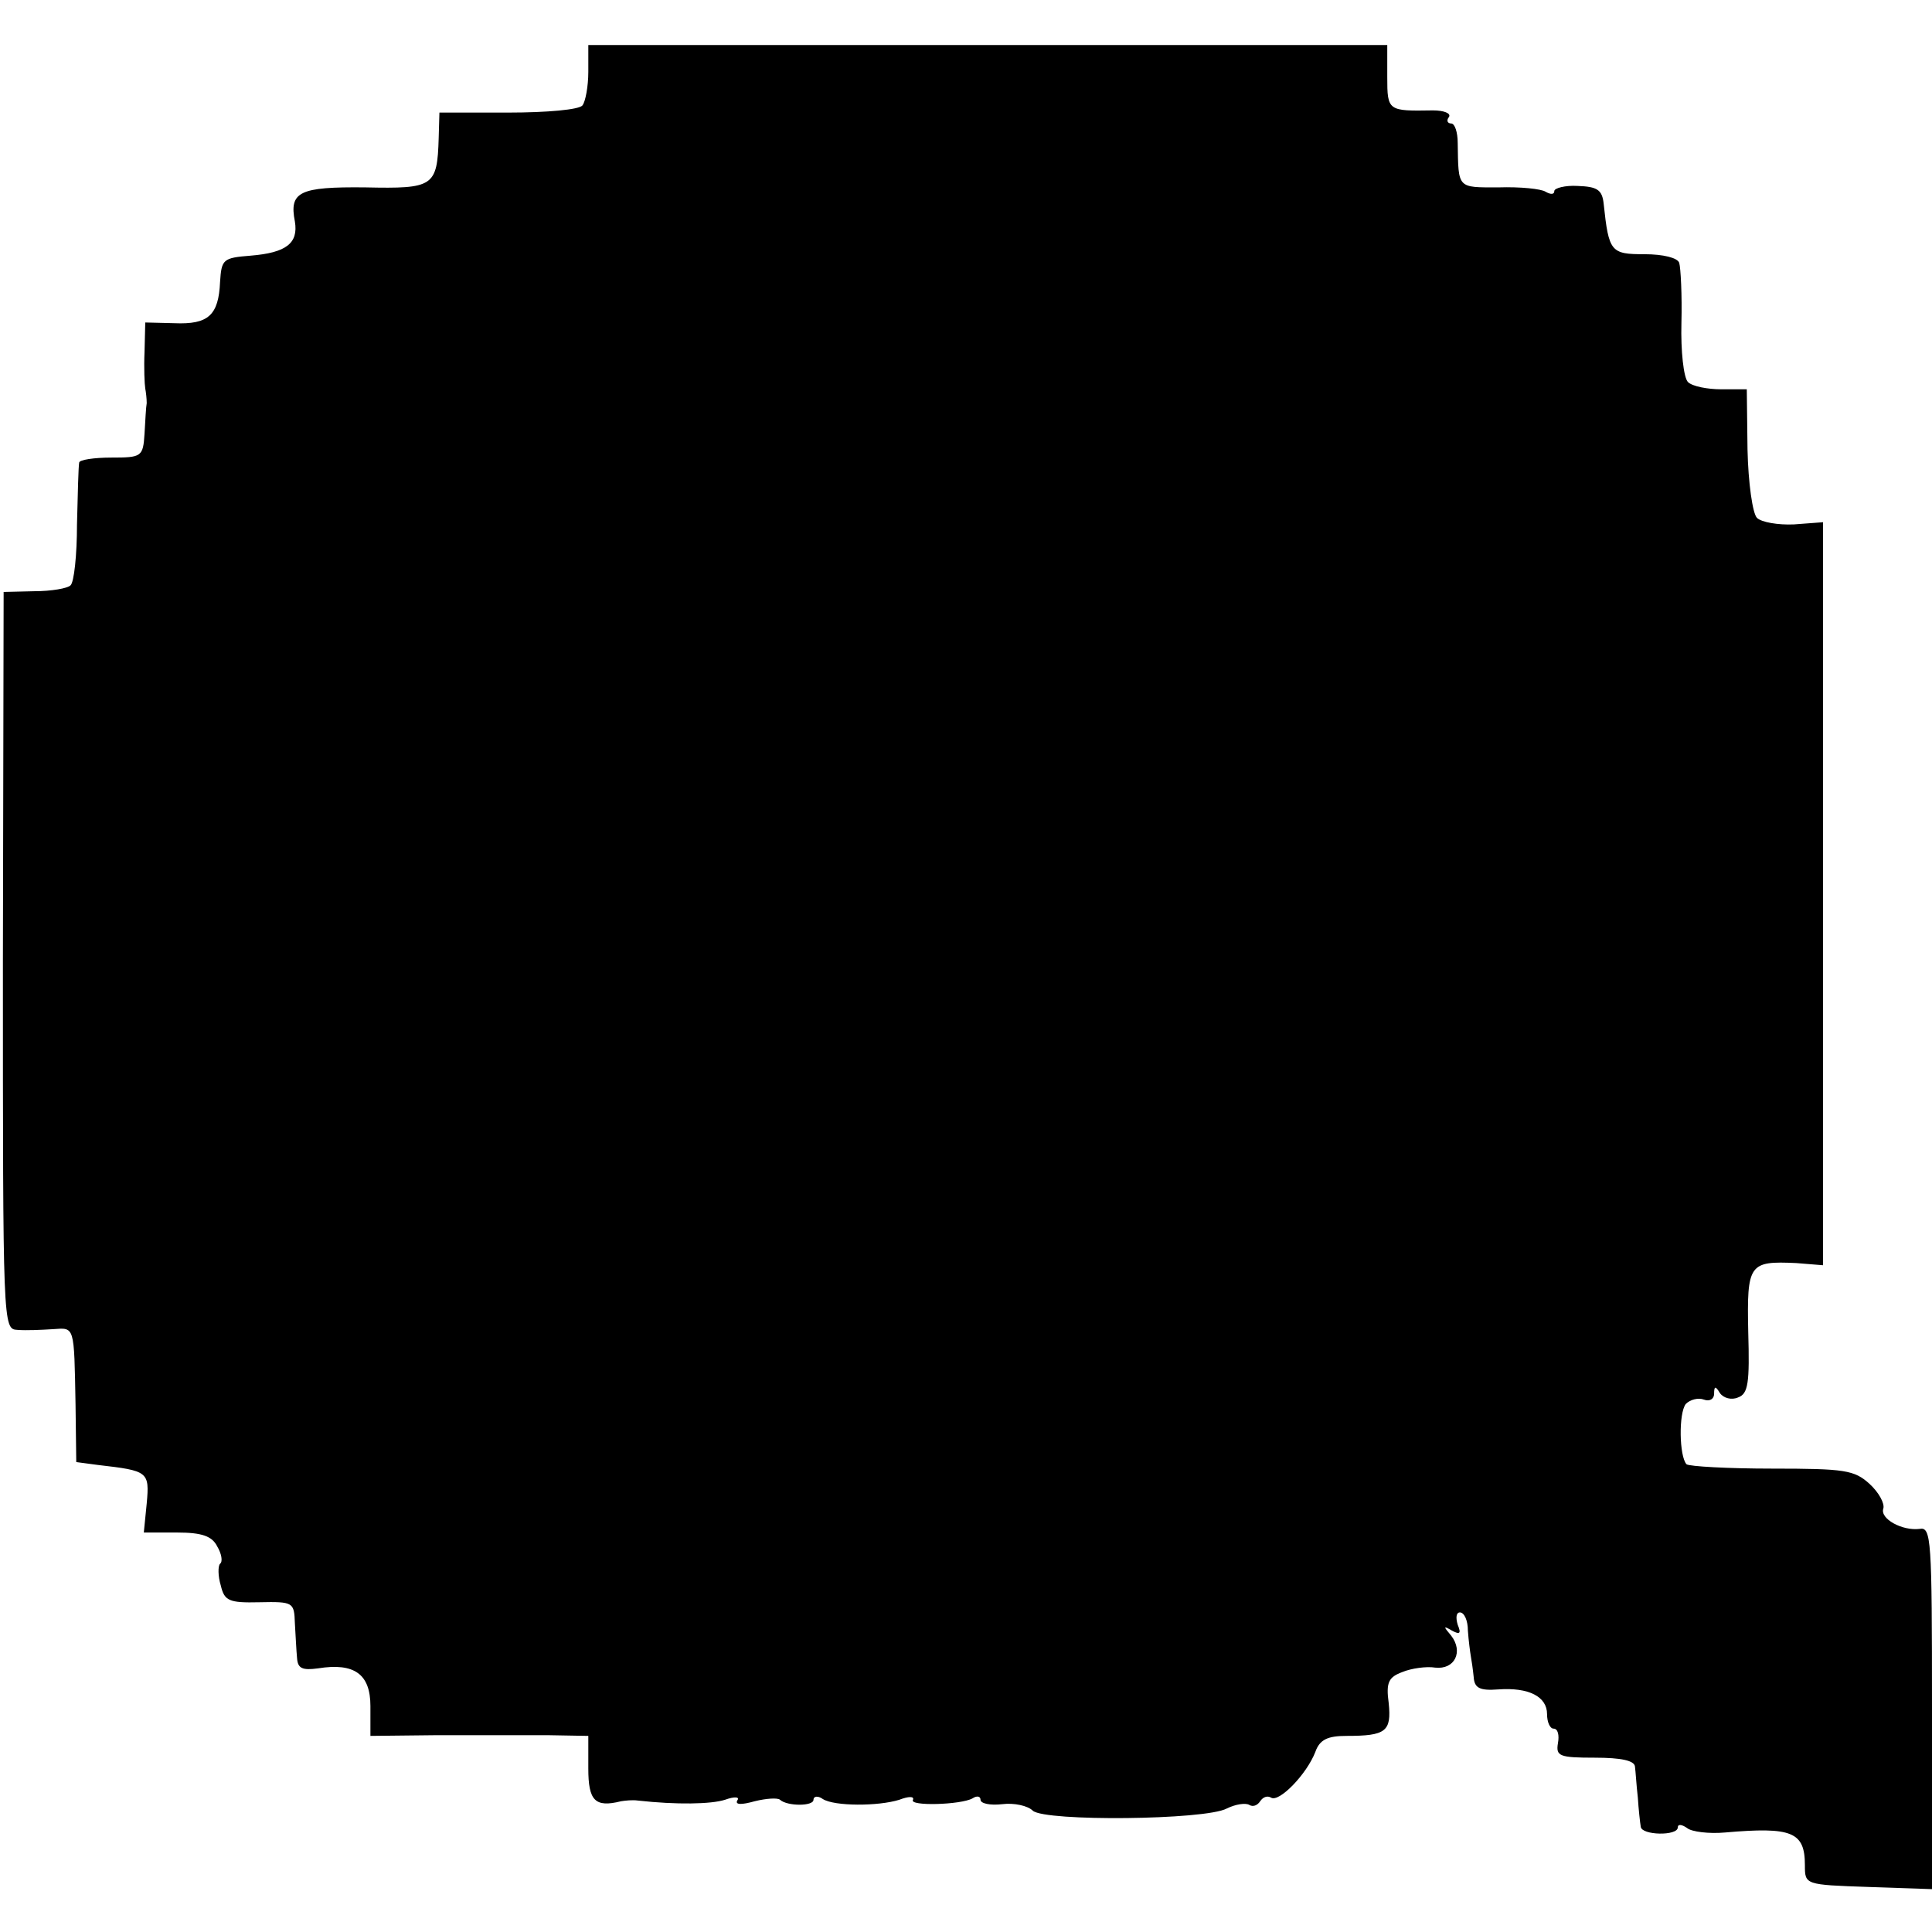
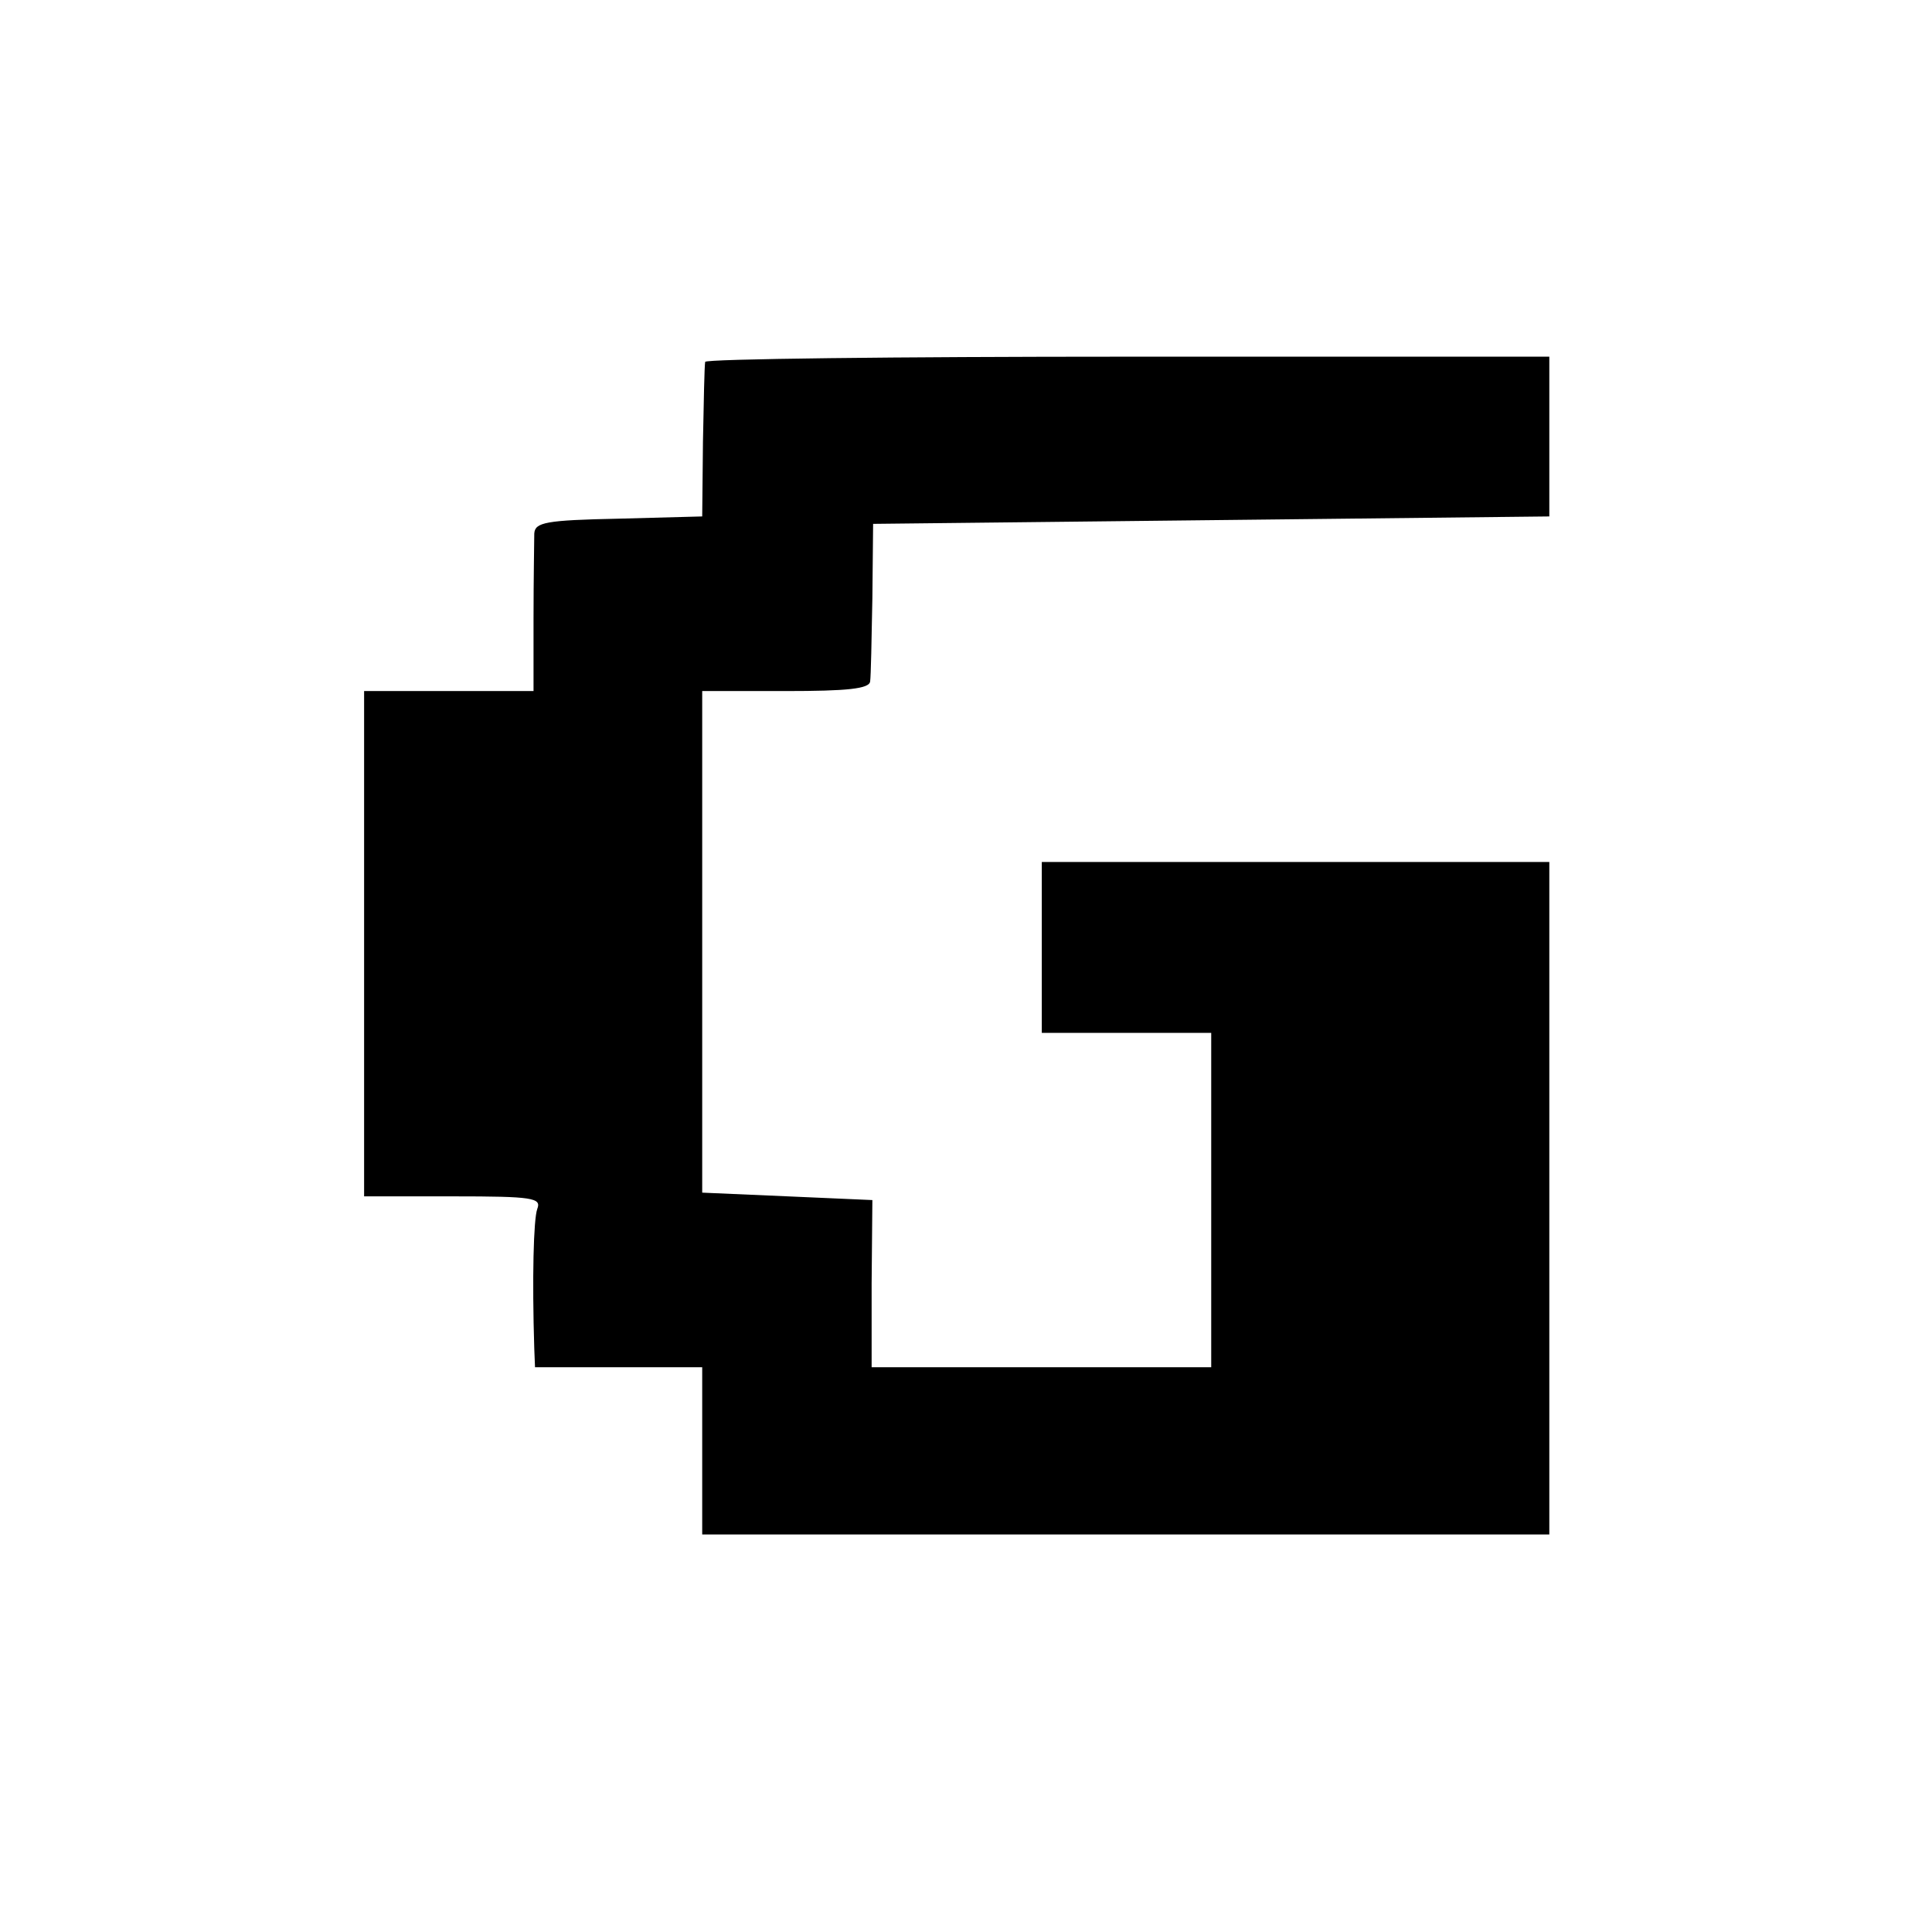
- <svg xmlns="http://www.w3.org/2000/svg" version="1.0" width="266pt" height="266pt" viewBox="0 0 266 266" preserveAspectRatio="xMidYMid meet">
-   <g transform="translate(0,266) scale(0.1,-0.1)" fill="#000000" stroke="none">
-     <path d="M810 2561 c0 -20 -4 -41 -8 -46 -4 -6 -49 -10 -102 -10 l-95 0 -1 -35 c-2 -67 -7 -70 -101 -68 -91 1 -105 -6 -97 -47 5 -30 -12 -43 -61 -47 -38 -3 -40 -5 -42 -36 -2 -46 -16 -59 -63 -57 l-40 1 -1 -40 c-1 -23 0 -45 1 -51 1 -5 2 -14 2 -20 -1 -5 -2 -25 -3 -42 -2 -32 -4 -33 -46 -33 -23 0 -44 -3 -44 -7 -1 -5 -2 -43 -3 -85 0 -42 -4 -80 -9 -84 -4 -4 -26 -8 -50 -8 l-42 -1 -1 -508 c0 -504 0 -507 20 -508 12 -1 33 0 49 1 30 2 29 6 31 -104 l1 -79 30 -4 c69 -8 71 -9 67 -53 l-4 -40 46 0 c34 0 48 -5 55 -19 6 -10 8 -21 4 -24 -3 -3 -3 -17 1 -30 5 -21 11 -24 53 -23 47 1 48 0 49 -29 1 -16 2 -38 3 -48 1 -14 7 -17 29 -14 50 8 72 -8 72 -52 l0 -41 93 1 c50 0 118 0 150 0 l57 -1 0 -45 c0 -44 9 -54 45 -45 6 1 16 2 23 1 54 -6 101 -5 120 1 14 5 21 4 17 -1 -3 -6 6 -6 24 -1 16 4 32 5 35 2 10 -9 46 -9 46 0 0 5 6 6 13 1 16 -10 76 -10 105 -1 13 5 21 5 19 0 -6 -9 66 -7 82 2 6 4 11 3 11 -2 0 -5 13 -8 30 -6 16 2 35 -2 42 -9 17 -15 237 -13 267 3 12 6 26 8 31 5 5 -3 11 -1 15 5 4 6 10 8 15 5 11 -7 49 32 61 63 6 17 17 22 43 22 54 0 62 6 58 45 -4 29 0 36 19 43 12 5 33 8 45 6 27 -3 39 22 22 44 -11 13 -11 14 1 7 11 -6 13 -4 8 8 -3 10 -2 17 3 17 6 0 11 -11 11 -25 1 -14 3 -29 4 -35 1 -5 3 -19 4 -29 1 -15 8 -19 34 -17 42 3 67 -10 67 -34 0 -11 4 -20 9 -20 6 0 8 -9 6 -20 -3 -18 2 -20 51 -20 36 0 54 -4 55 -12 1 -7 2 -26 4 -43 1 -16 3 -34 4 -40 1 -12 51 -13 51 -1 0 5 6 4 13 -1 6 -5 30 -8 52 -6 92 8 110 1 110 -45 0 -27 0 -27 88 -30 l87 -3 0 250 c0 232 -1 249 -17 246 -24 -3 -55 14 -50 28 2 7 -6 22 -19 34 -21 19 -34 21 -134 21 -61 0 -114 3 -118 6 -10 11 -11 70 -1 83 6 6 17 9 25 6 8 -3 14 1 14 8 0 11 2 11 8 1 5 -7 16 -10 25 -6 14 5 16 20 14 90 -2 94 1 98 66 95 l37 -3 0 512 0 511 -40 -3 c-22 -1 -45 3 -51 9 -6 6 -12 48 -13 94 l-1 83 -35 0 c-19 0 -40 4 -46 10 -6 6 -10 43 -9 81 1 39 -1 76 -3 83 -2 7 -22 12 -48 12 -46 0 -49 3 -56 69 -2 20 -9 24 -36 25 -17 1 -32 -3 -32 -7 0 -5 -5 -5 -12 -1 -6 4 -35 7 -65 6 -57 0 -55 -2 -56 61 0 15 -4 27 -9 27 -5 0 -7 4 -3 9 3 5 -7 9 -22 9 -62 -1 -63 -1 -63 46 l0 44 -550 0 -550 0 0 -37z" />
+ <svg xmlns="http://www.w3.org/2000/svg" version="1.0" width="260pt" height="260pt" viewBox="0 0 260 260" preserveAspectRatio="xMidYMid meet">
+   <g transform="translate(0,260) scale(0.1,-0.1)" fill="#000000" stroke="none">
+     <path d="M949 2113 c-1 -5 -2 -53 -3 -108 l-1 -100 -112 -3 c-99 -2 -113 -5 -114 -20 0 -9 -1 -61 -1 -114 l0 -98 -114 0 -114 0 0 -340 0 -340 120 0 c107 0 119 -2 113 -17 -5 -14 -7 -93 -4 -188 l1 -25 113 0 112 0 0 -113 0 -112 570 0 570 0 0 453 0 452 -341 0 -342 0 0 -115 0 -115 114 0 114 0 0 -225 0 -225 -229 0 -228 0 0 113 1 112 -114 5 -115 5 0 338 0 337 112 0 c83 0 113 3 114 13 1 6 2 57 3 112 l1 100 455 5 455 5 0 108 0 107 -567 0 c-313 0 -569 -3 -569 -7z" />
  </g>
</svg>
